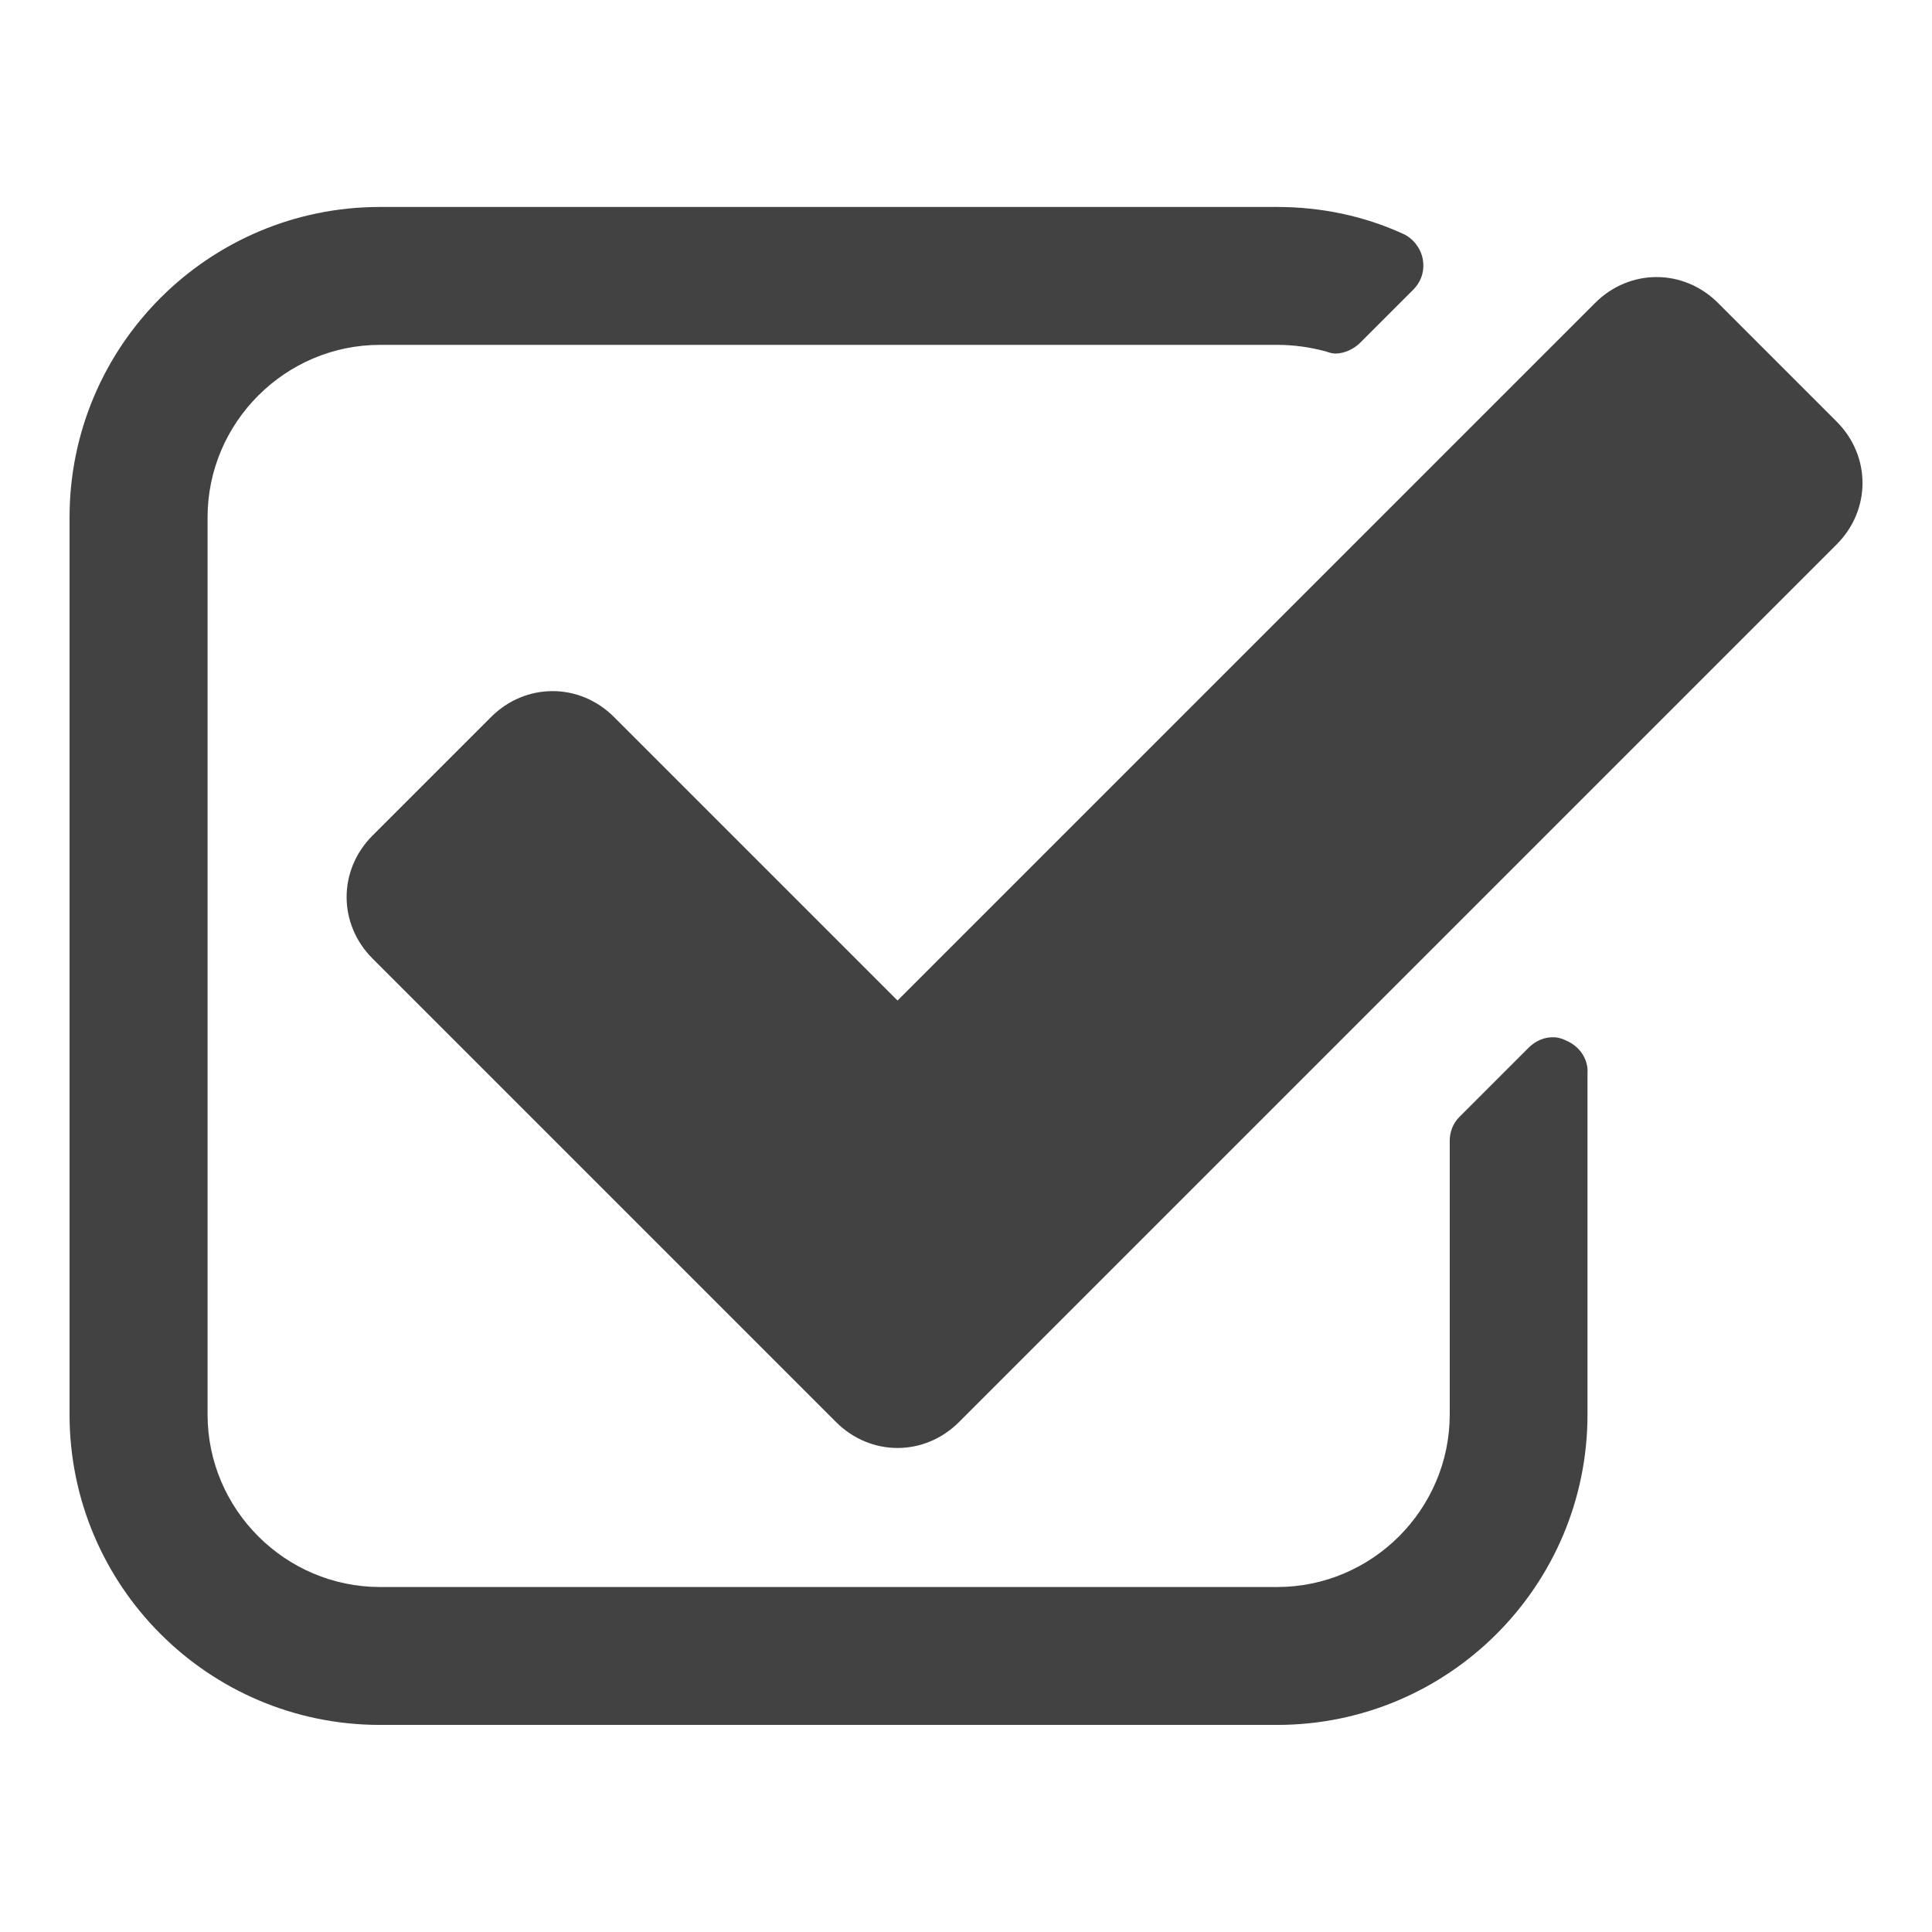
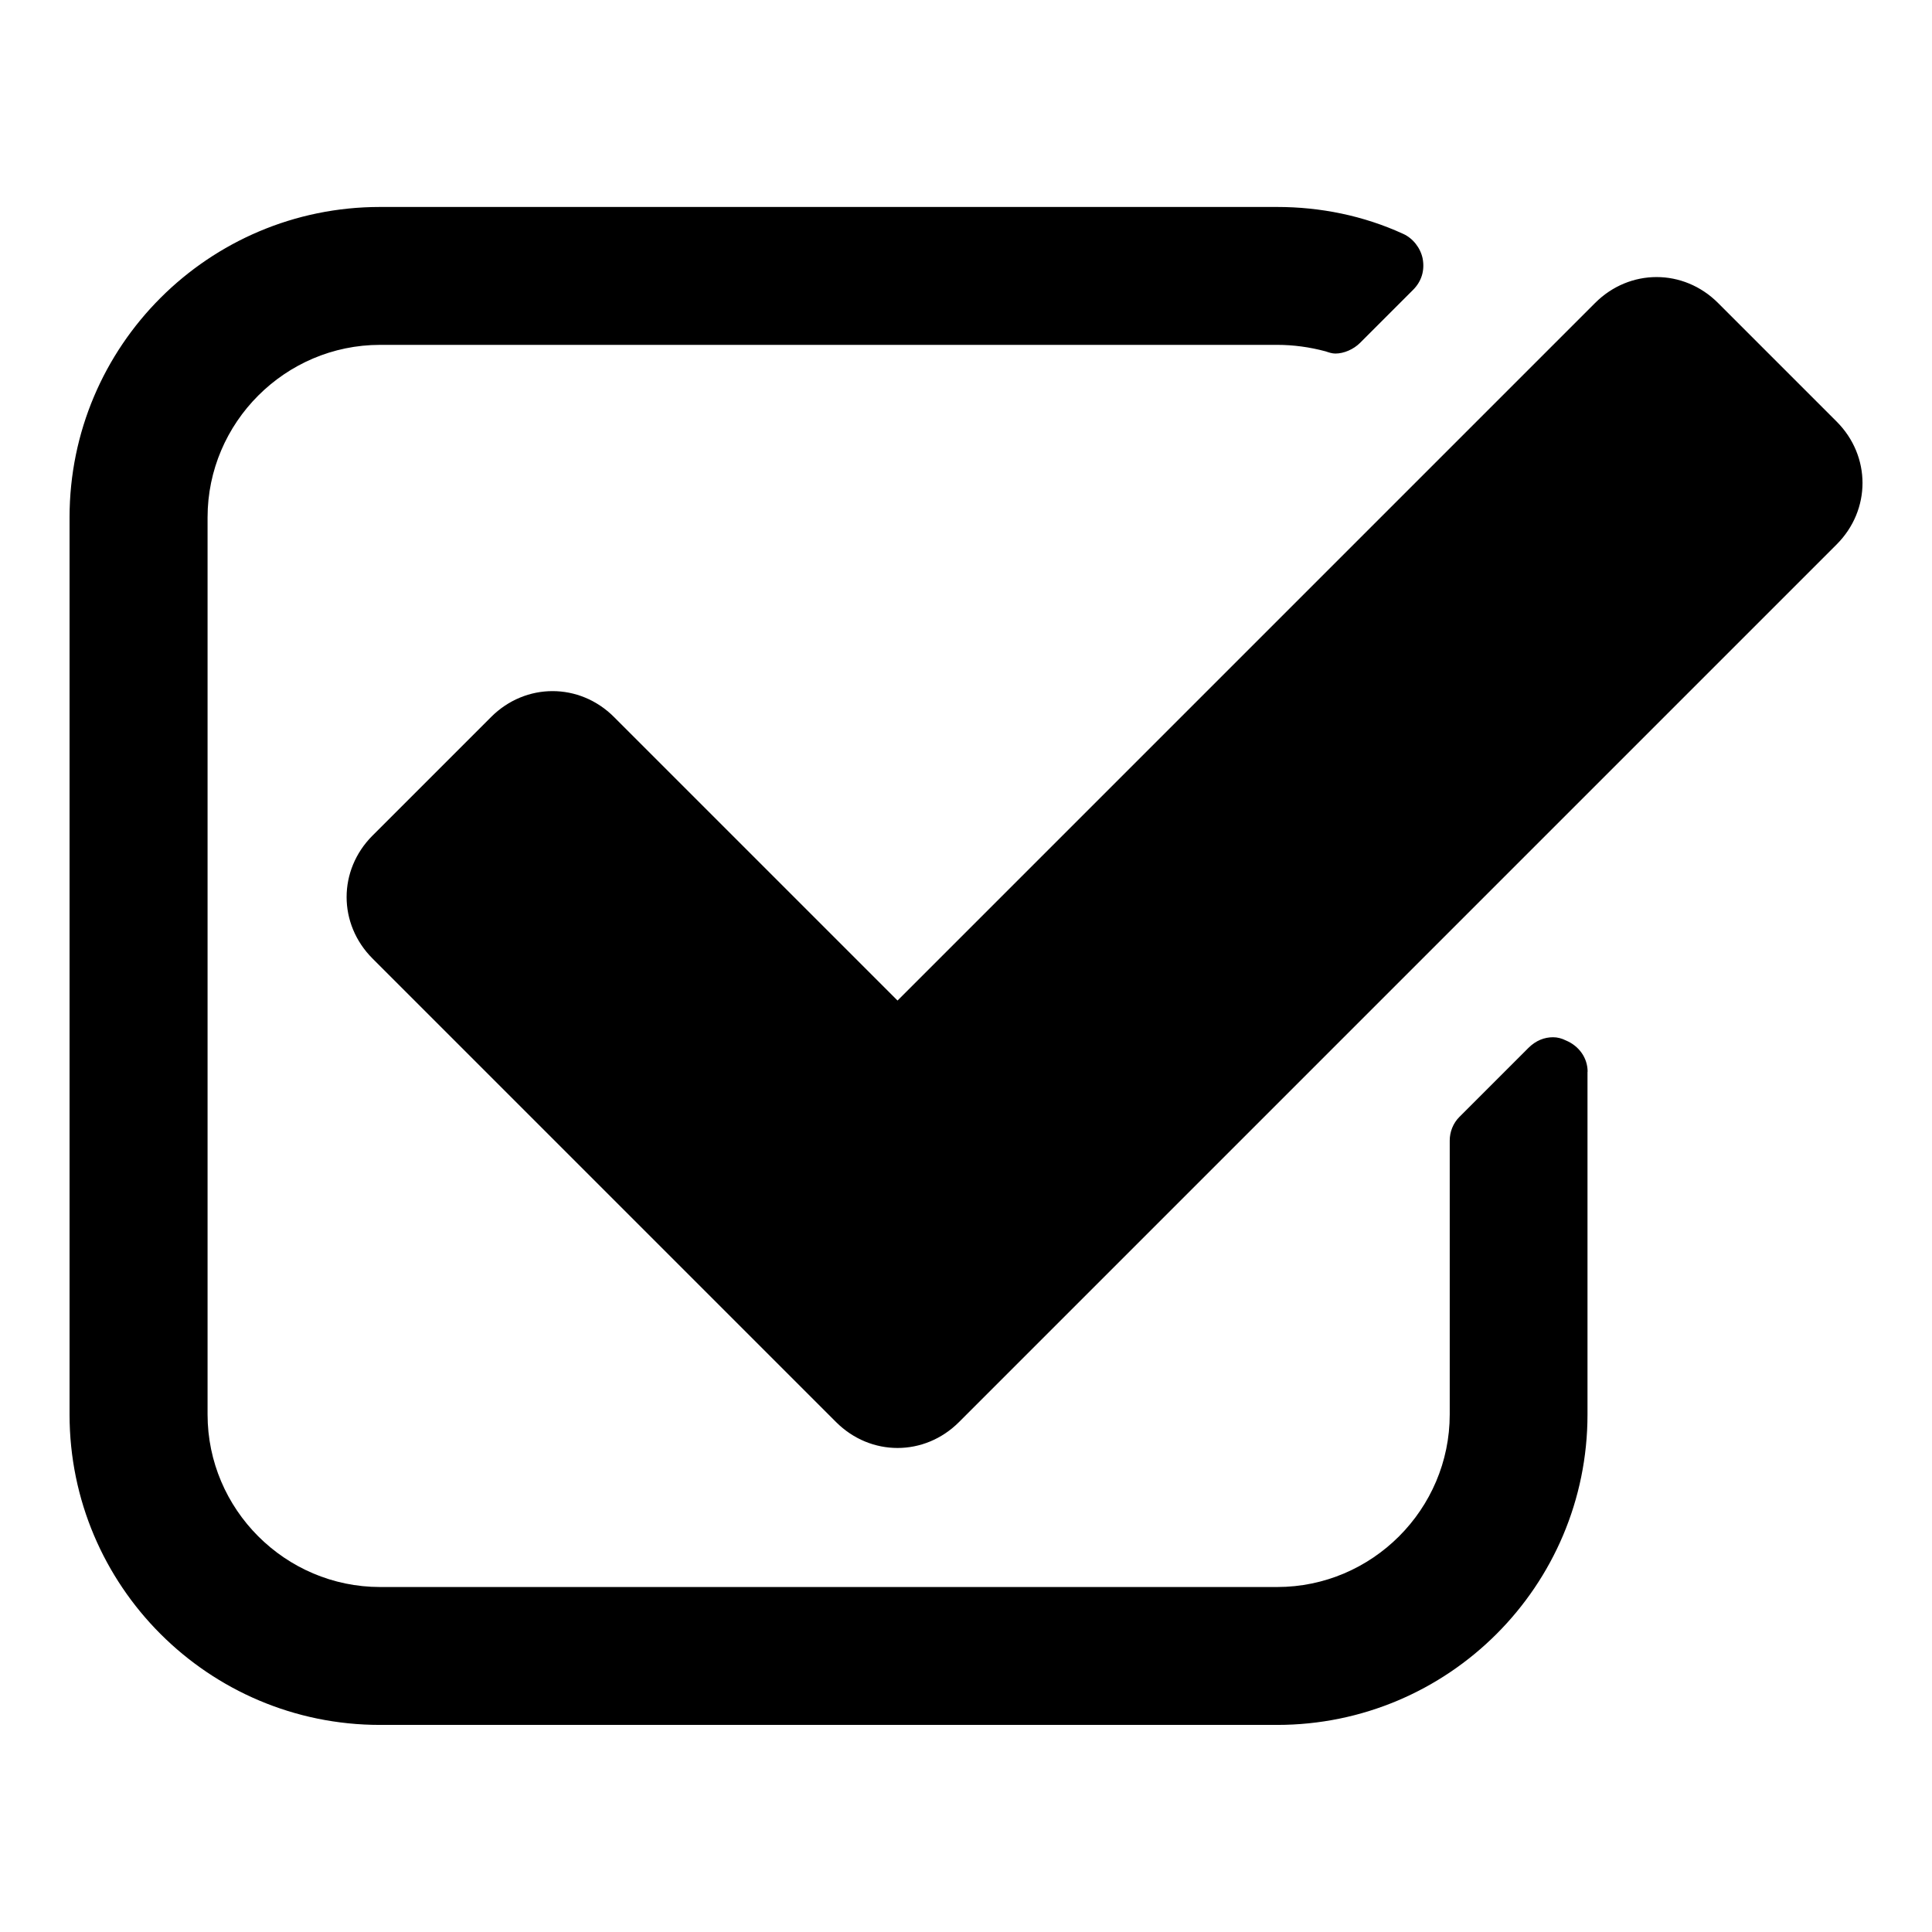
<svg xmlns="http://www.w3.org/2000/svg" version="1.1" width="28" height="28" viewBox="0 0 16 16">
-   <path fill="#424242" d="M13.147 8.875v2.839c0 1.42-1.152 2.571-2.571 2.571h-7.429c-1.42 0-2.571-1.152-2.571-2.571v-7.429c0-1.42 1.152-2.571 2.571-2.571h7.429c0.357 0 0.714 0.071 1.045 0.223 0.080 0.036 0.143 0.116 0.161 0.205 0.018 0.098-0.009 0.188-0.080 0.259l-0.438 0.438c-0.054 0.054-0.134 0.089-0.205 0.089-0.027 0-0.054-0.009-0.080-0.018-0.134-0.036-0.268-0.054-0.402-0.054h-7.429c-0.786 0-1.429 0.643-1.429 1.429v7.429c0 0.786 0.643 1.429 1.429 1.429h7.429c0.786 0 1.429-0.643 1.429-1.429v-2.268c0-0.071 0.027-0.143 0.080-0.196l0.571-0.571c0.063-0.063 0.134-0.089 0.205-0.089 0.036 0 0.071 0.009 0.107 0.027 0.107 0.045 0.179 0.143 0.179 0.259zM15.21 4.509l-7.268 7.268c-0.286 0.286-0.732 0.286-1.018 0l-3.839-3.839c-0.286-0.286-0.286-0.732 0-1.018l0.982-0.982c0.286-0.286 0.732-0.286 1.018 0l2.348 2.348 5.777-5.777c0.286-0.286 0.732-0.286 1.018 0l0.982 0.982c0.286 0.286 0.286 0.732 0 1.018z" />
+   <path d="M13.147 8.875v2.839c0 1.42-1.152 2.571-2.571 2.571h-7.429c-1.42 0-2.571-1.152-2.571-2.571v-7.429c0-1.42 1.152-2.571 2.571-2.571h7.429c0.357 0 0.714 0.071 1.045 0.223 0.080 0.036 0.143 0.116 0.161 0.205 0.018 0.098-0.009 0.188-0.080 0.259l-0.438 0.438c-0.054 0.054-0.134 0.089-0.205 0.089-0.027 0-0.054-0.009-0.080-0.018-0.134-0.036-0.268-0.054-0.402-0.054h-7.429c-0.786 0-1.429 0.643-1.429 1.429v7.429c0 0.786 0.643 1.429 1.429 1.429h7.429c0.786 0 1.429-0.643 1.429-1.429v-2.268c0-0.071 0.027-0.143 0.080-0.196l0.571-0.571c0.063-0.063 0.134-0.089 0.205-0.089 0.036 0 0.071 0.009 0.107 0.027 0.107 0.045 0.179 0.143 0.179 0.259zM15.21 4.509l-7.268 7.268c-0.286 0.286-0.732 0.286-1.018 0l-3.839-3.839c-0.286-0.286-0.286-0.732 0-1.018l0.982-0.982c0.286-0.286 0.732-0.286 1.018 0l2.348 2.348 5.777-5.777c0.286-0.286 0.732-0.286 1.018 0l0.982 0.982c0.286 0.286 0.286 0.732 0 1.018z" />
</svg>
